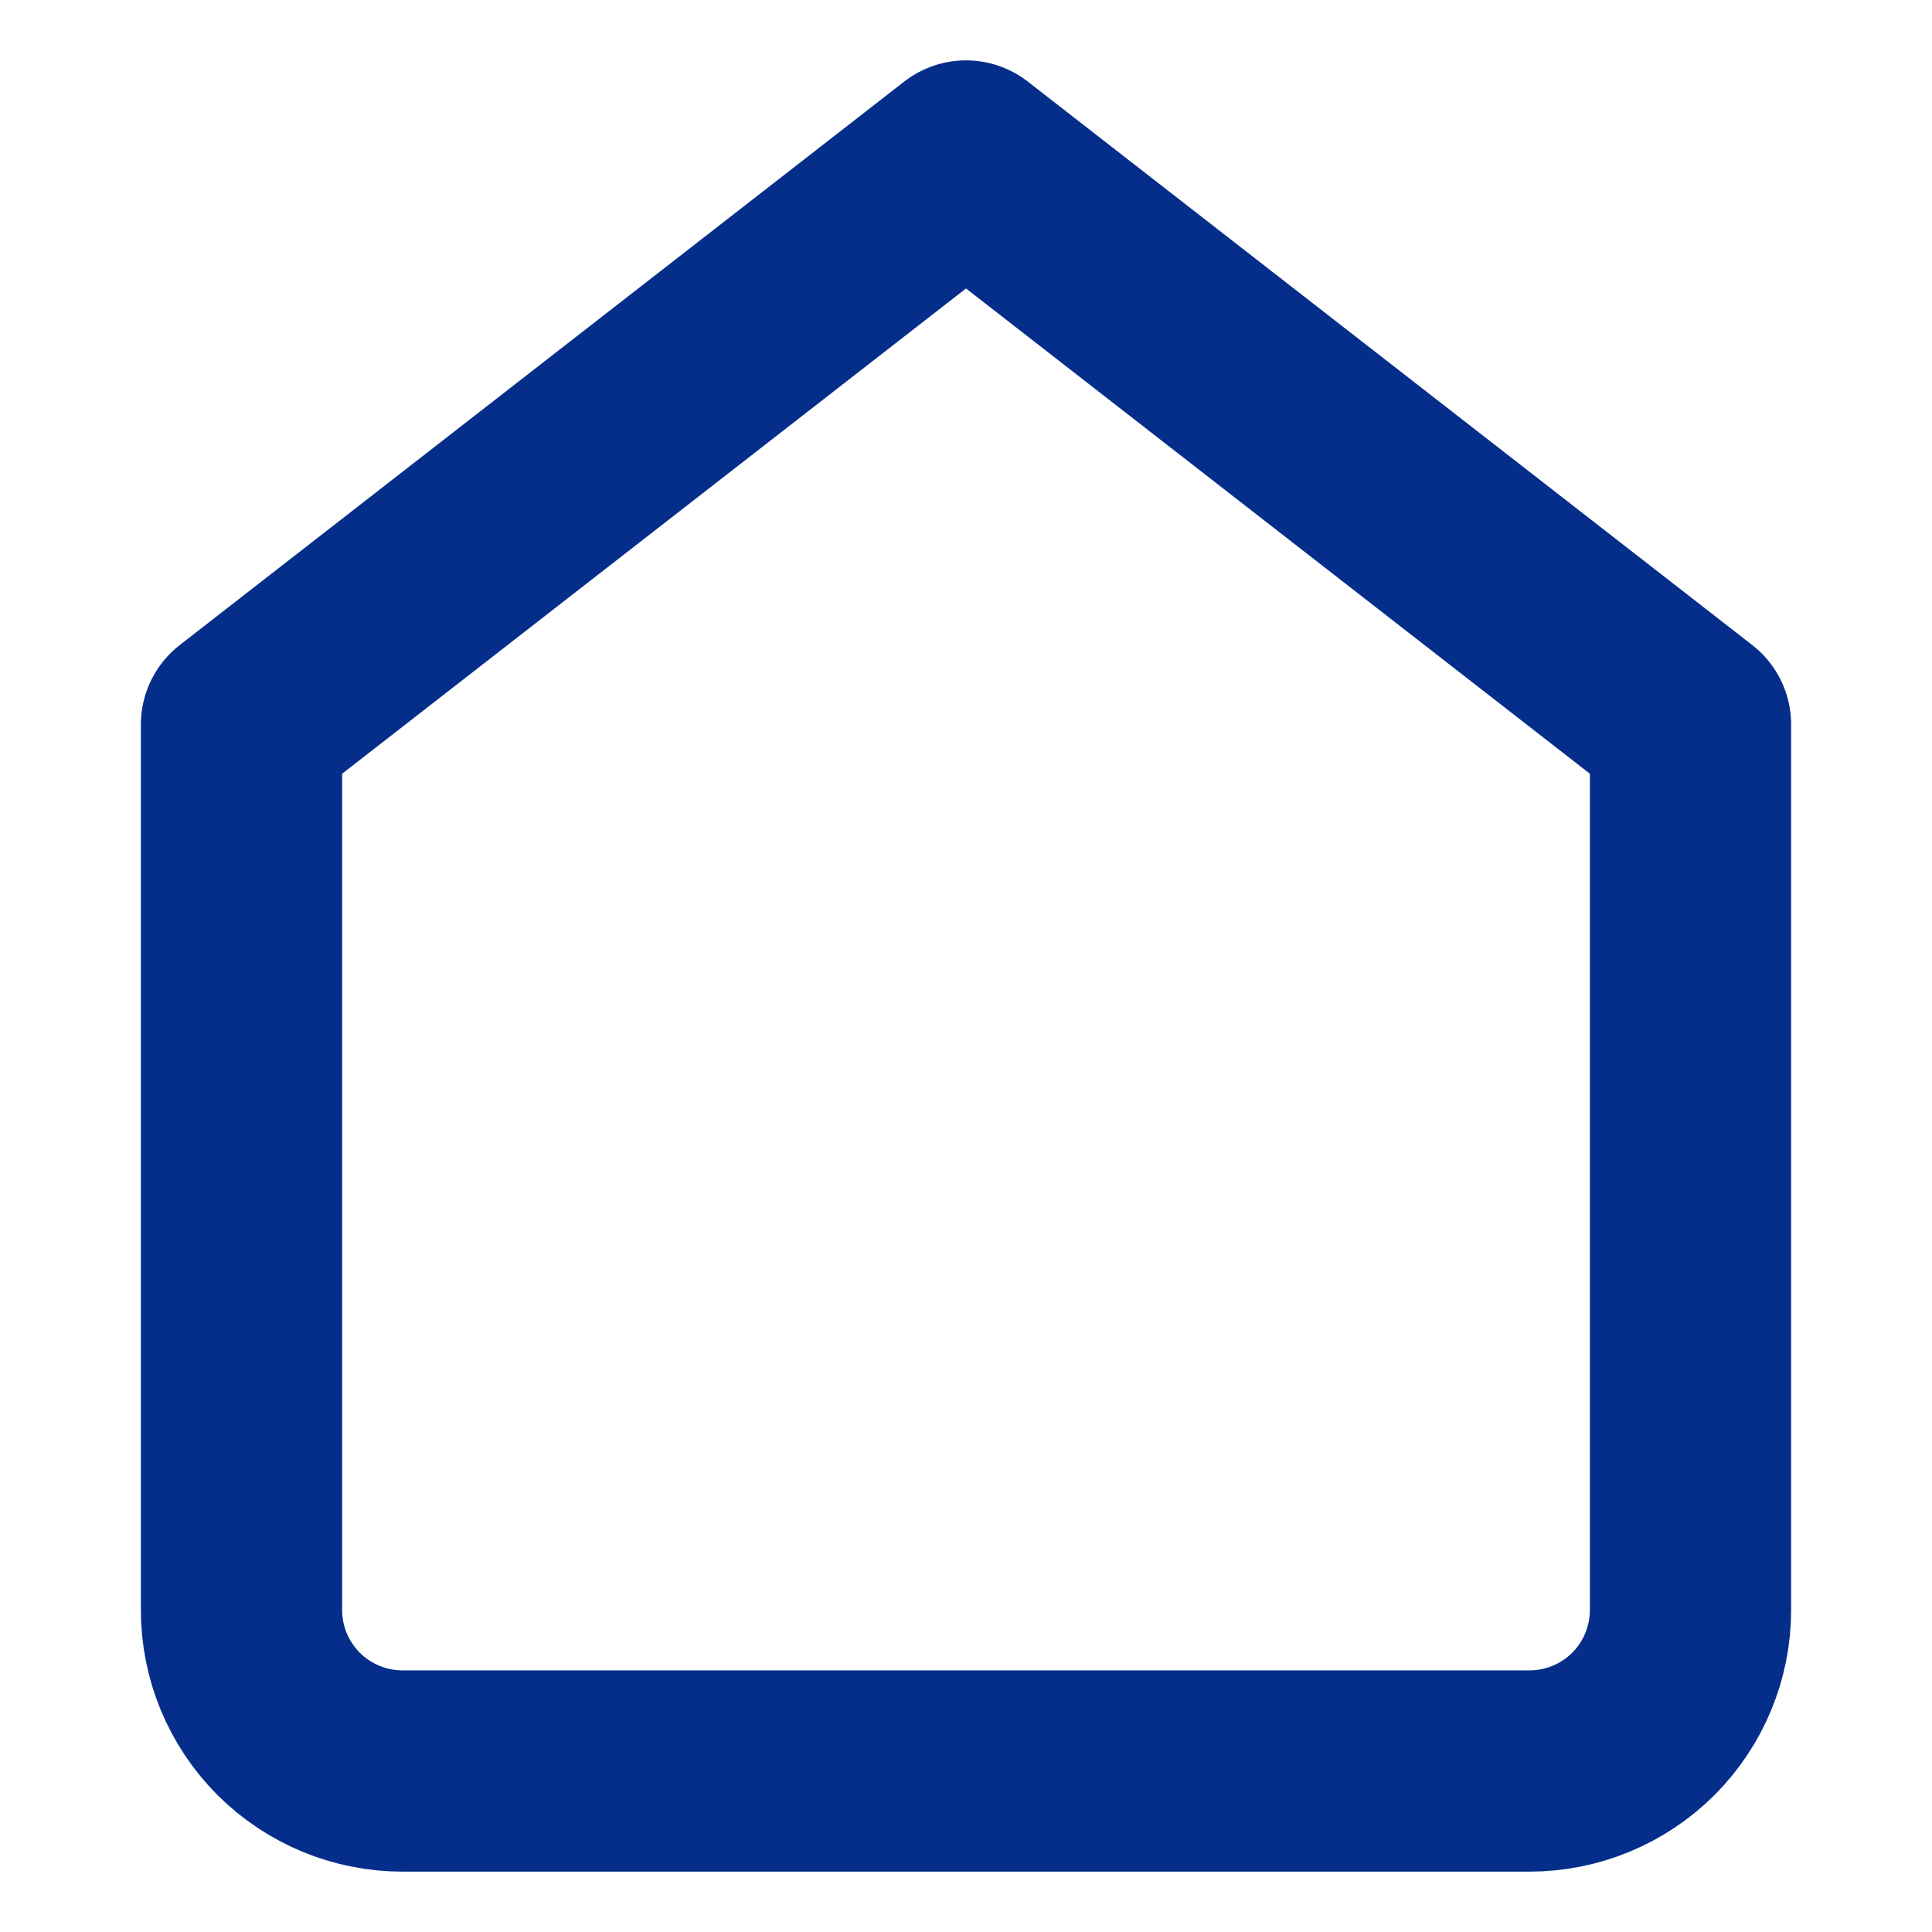
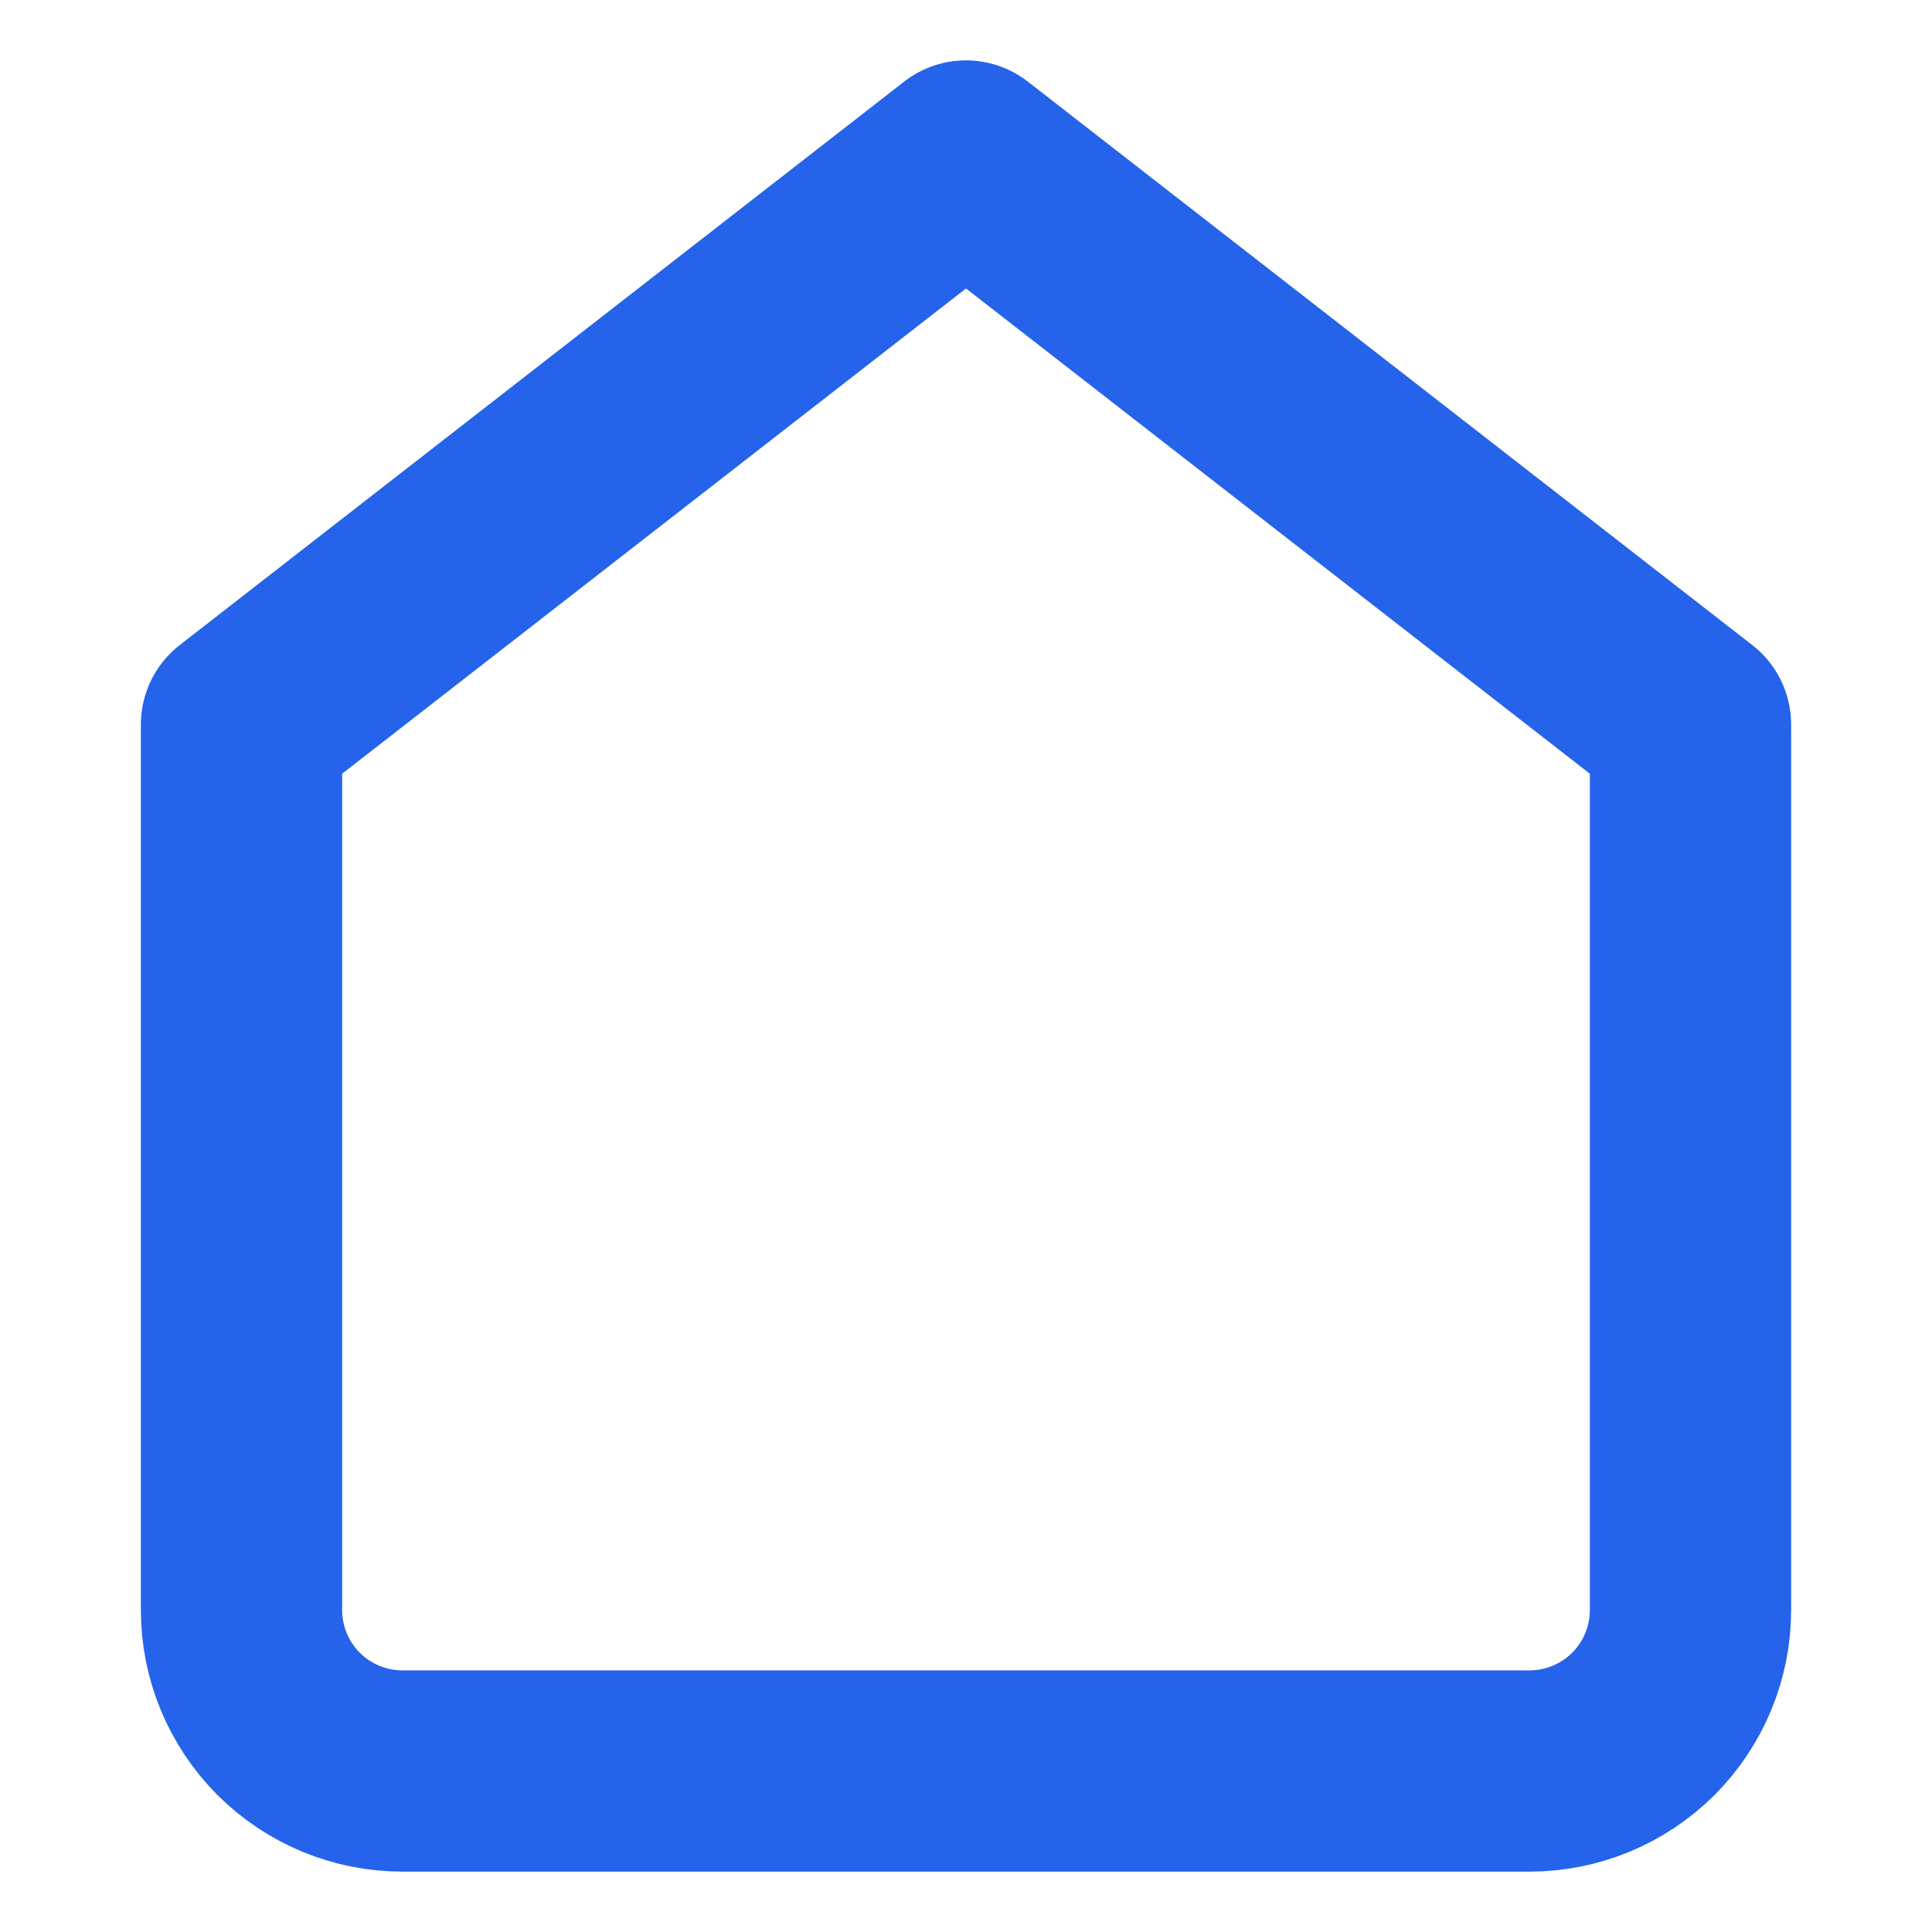
<svg xmlns="http://www.w3.org/2000/svg" width="18" height="18" viewBox="0 0 18 18" fill="none">
-   <path d="M2.25 6.75L9 1.5L15.75 6.75V15C15.75 15.398 15.592 15.779 15.311 16.061C15.029 16.342 14.648 16.5 14.25 16.5H3.75C3.352 16.5 2.971 16.342 2.689 16.061C2.408 15.779 2.25 15.398 2.25 15V6.75Z" stroke="#042E8A" stroke-width="1.875" stroke-linecap="round" stroke-linejoin="round" />
+   <path d="M2.25 6.75L9 1.5L15.75 6.75V15C15.75 15.398 15.592 15.779 15.311 16.061C15.029 16.342 14.648 16.5 14.25 16.5H3.75C3.352 16.5 2.971 16.342 2.689 16.061C2.408 15.779 2.25 15.398 2.25 15V6.75Z" stroke="#2563EB" stroke-width="1.875" stroke-linecap="round" stroke-linejoin="round" />
</svg>
